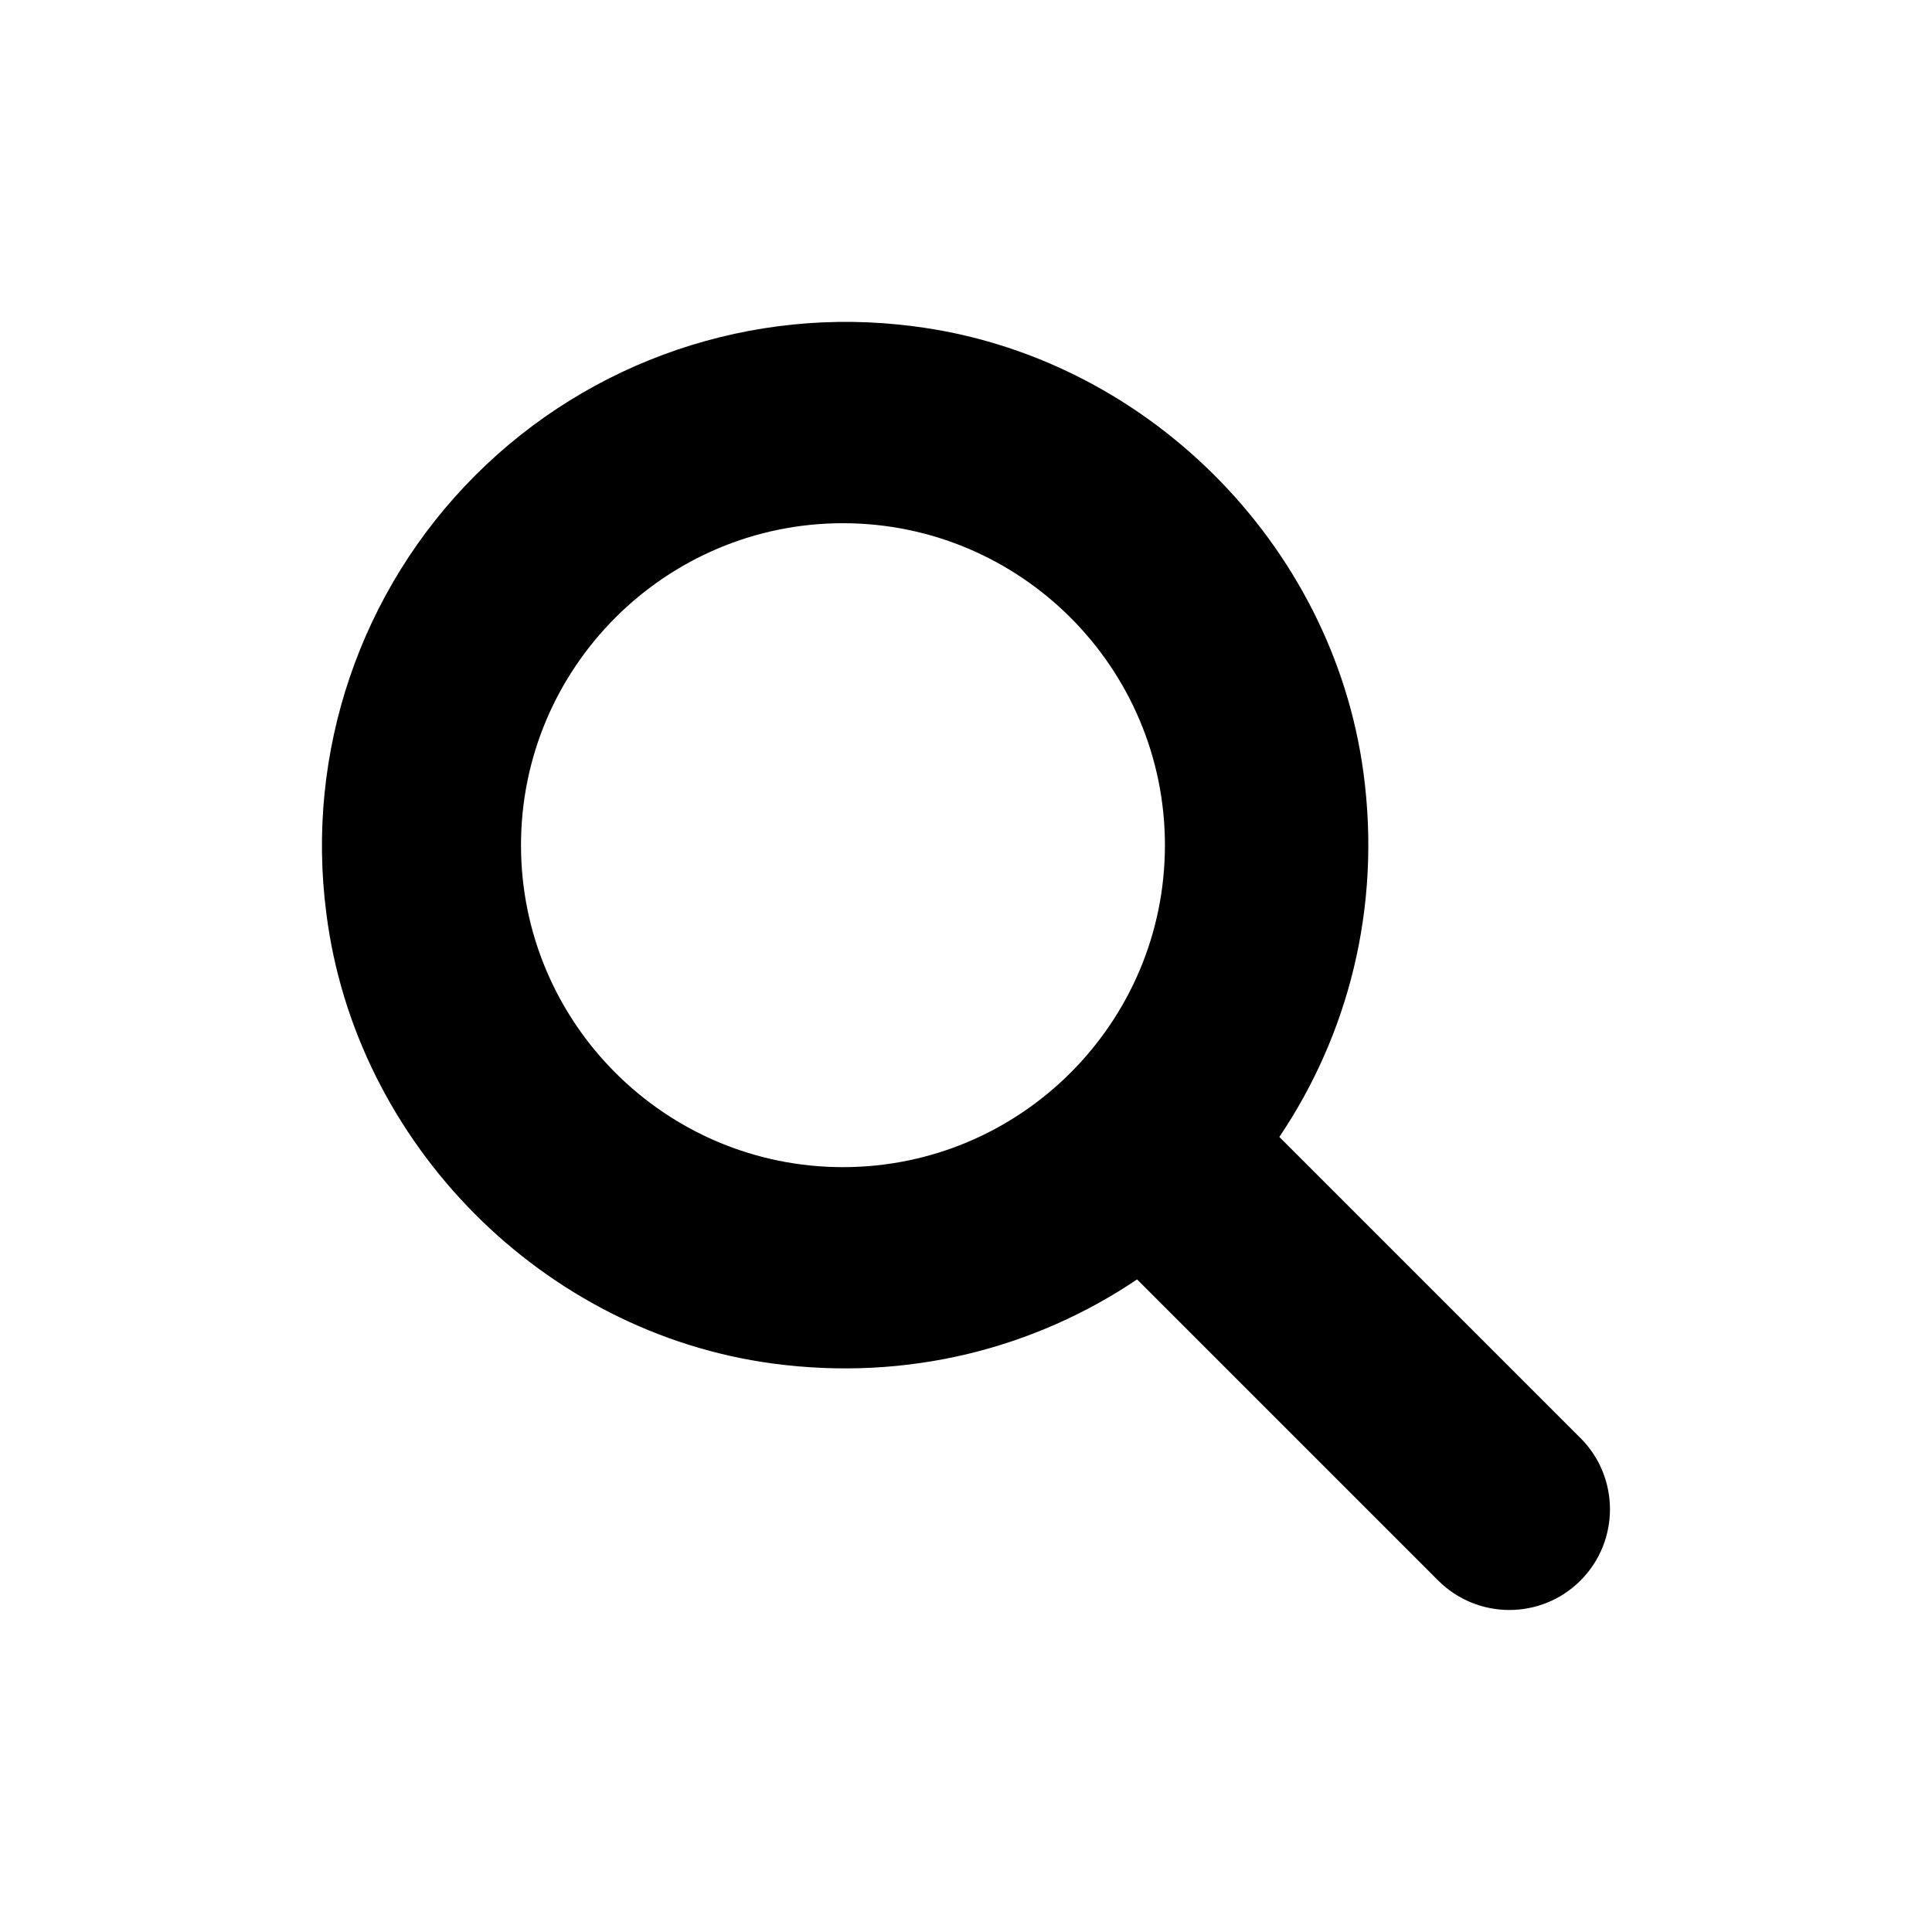
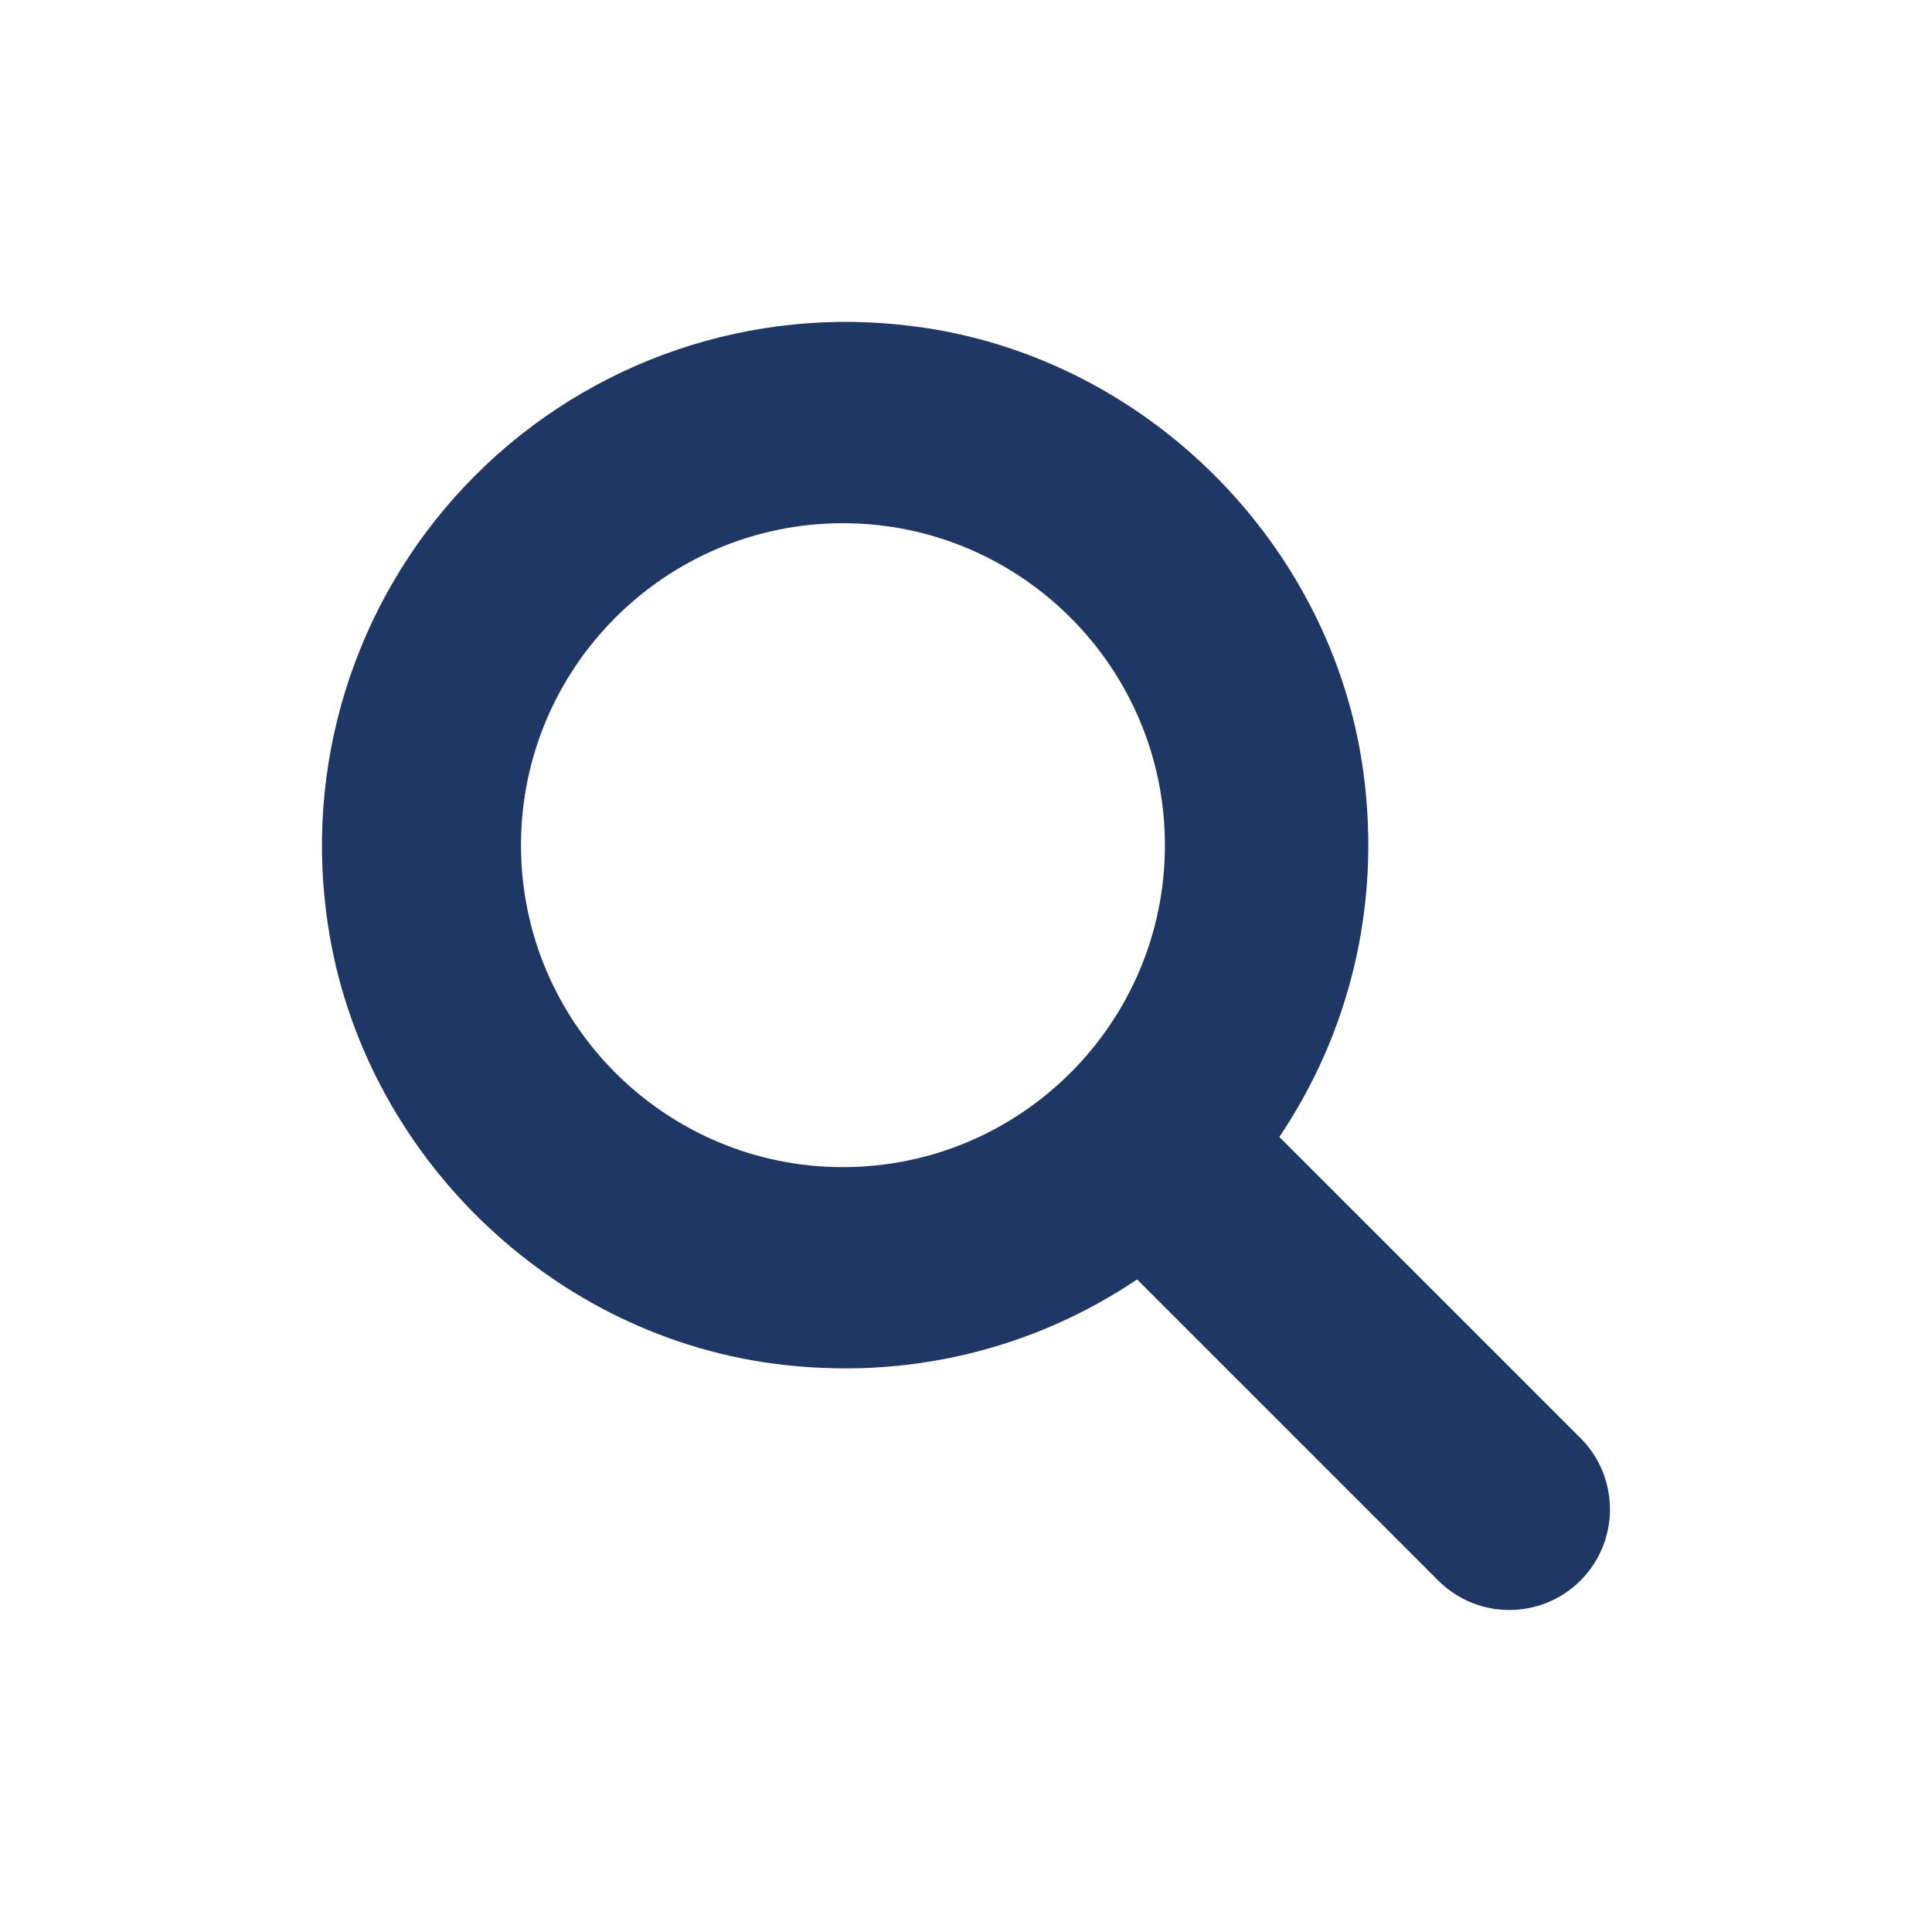
- <svg xmlns="http://www.w3.org/2000/svg" width="27" height="27">
+ <svg xmlns="http://www.w3.org/2000/svg" width="27" height="27" fill="#1E3765">
  <path d="M22.087 20.097l-4.208-4.208c.957-1.421 1.429-3.195 1.176-5.087-.431-3.217-3.067-5.835-6.287-6.242a7.32 7.32 0 0 0-8.207 8.207c.408 3.221 3.026 5.86 6.243 6.289 1.891.253 3.667-.219 5.087-1.176l4.208 4.208c.549.549 1.44.549 1.989 0a1.41 1.41 0 0 0 0-1.991zM7.281 11.812c0-2.481 2.018-4.5 4.499-4.5s4.5 2.018 4.5 4.5-2.018 4.499-4.5 4.499-4.499-2.018-4.499-4.499z" />
</svg>
